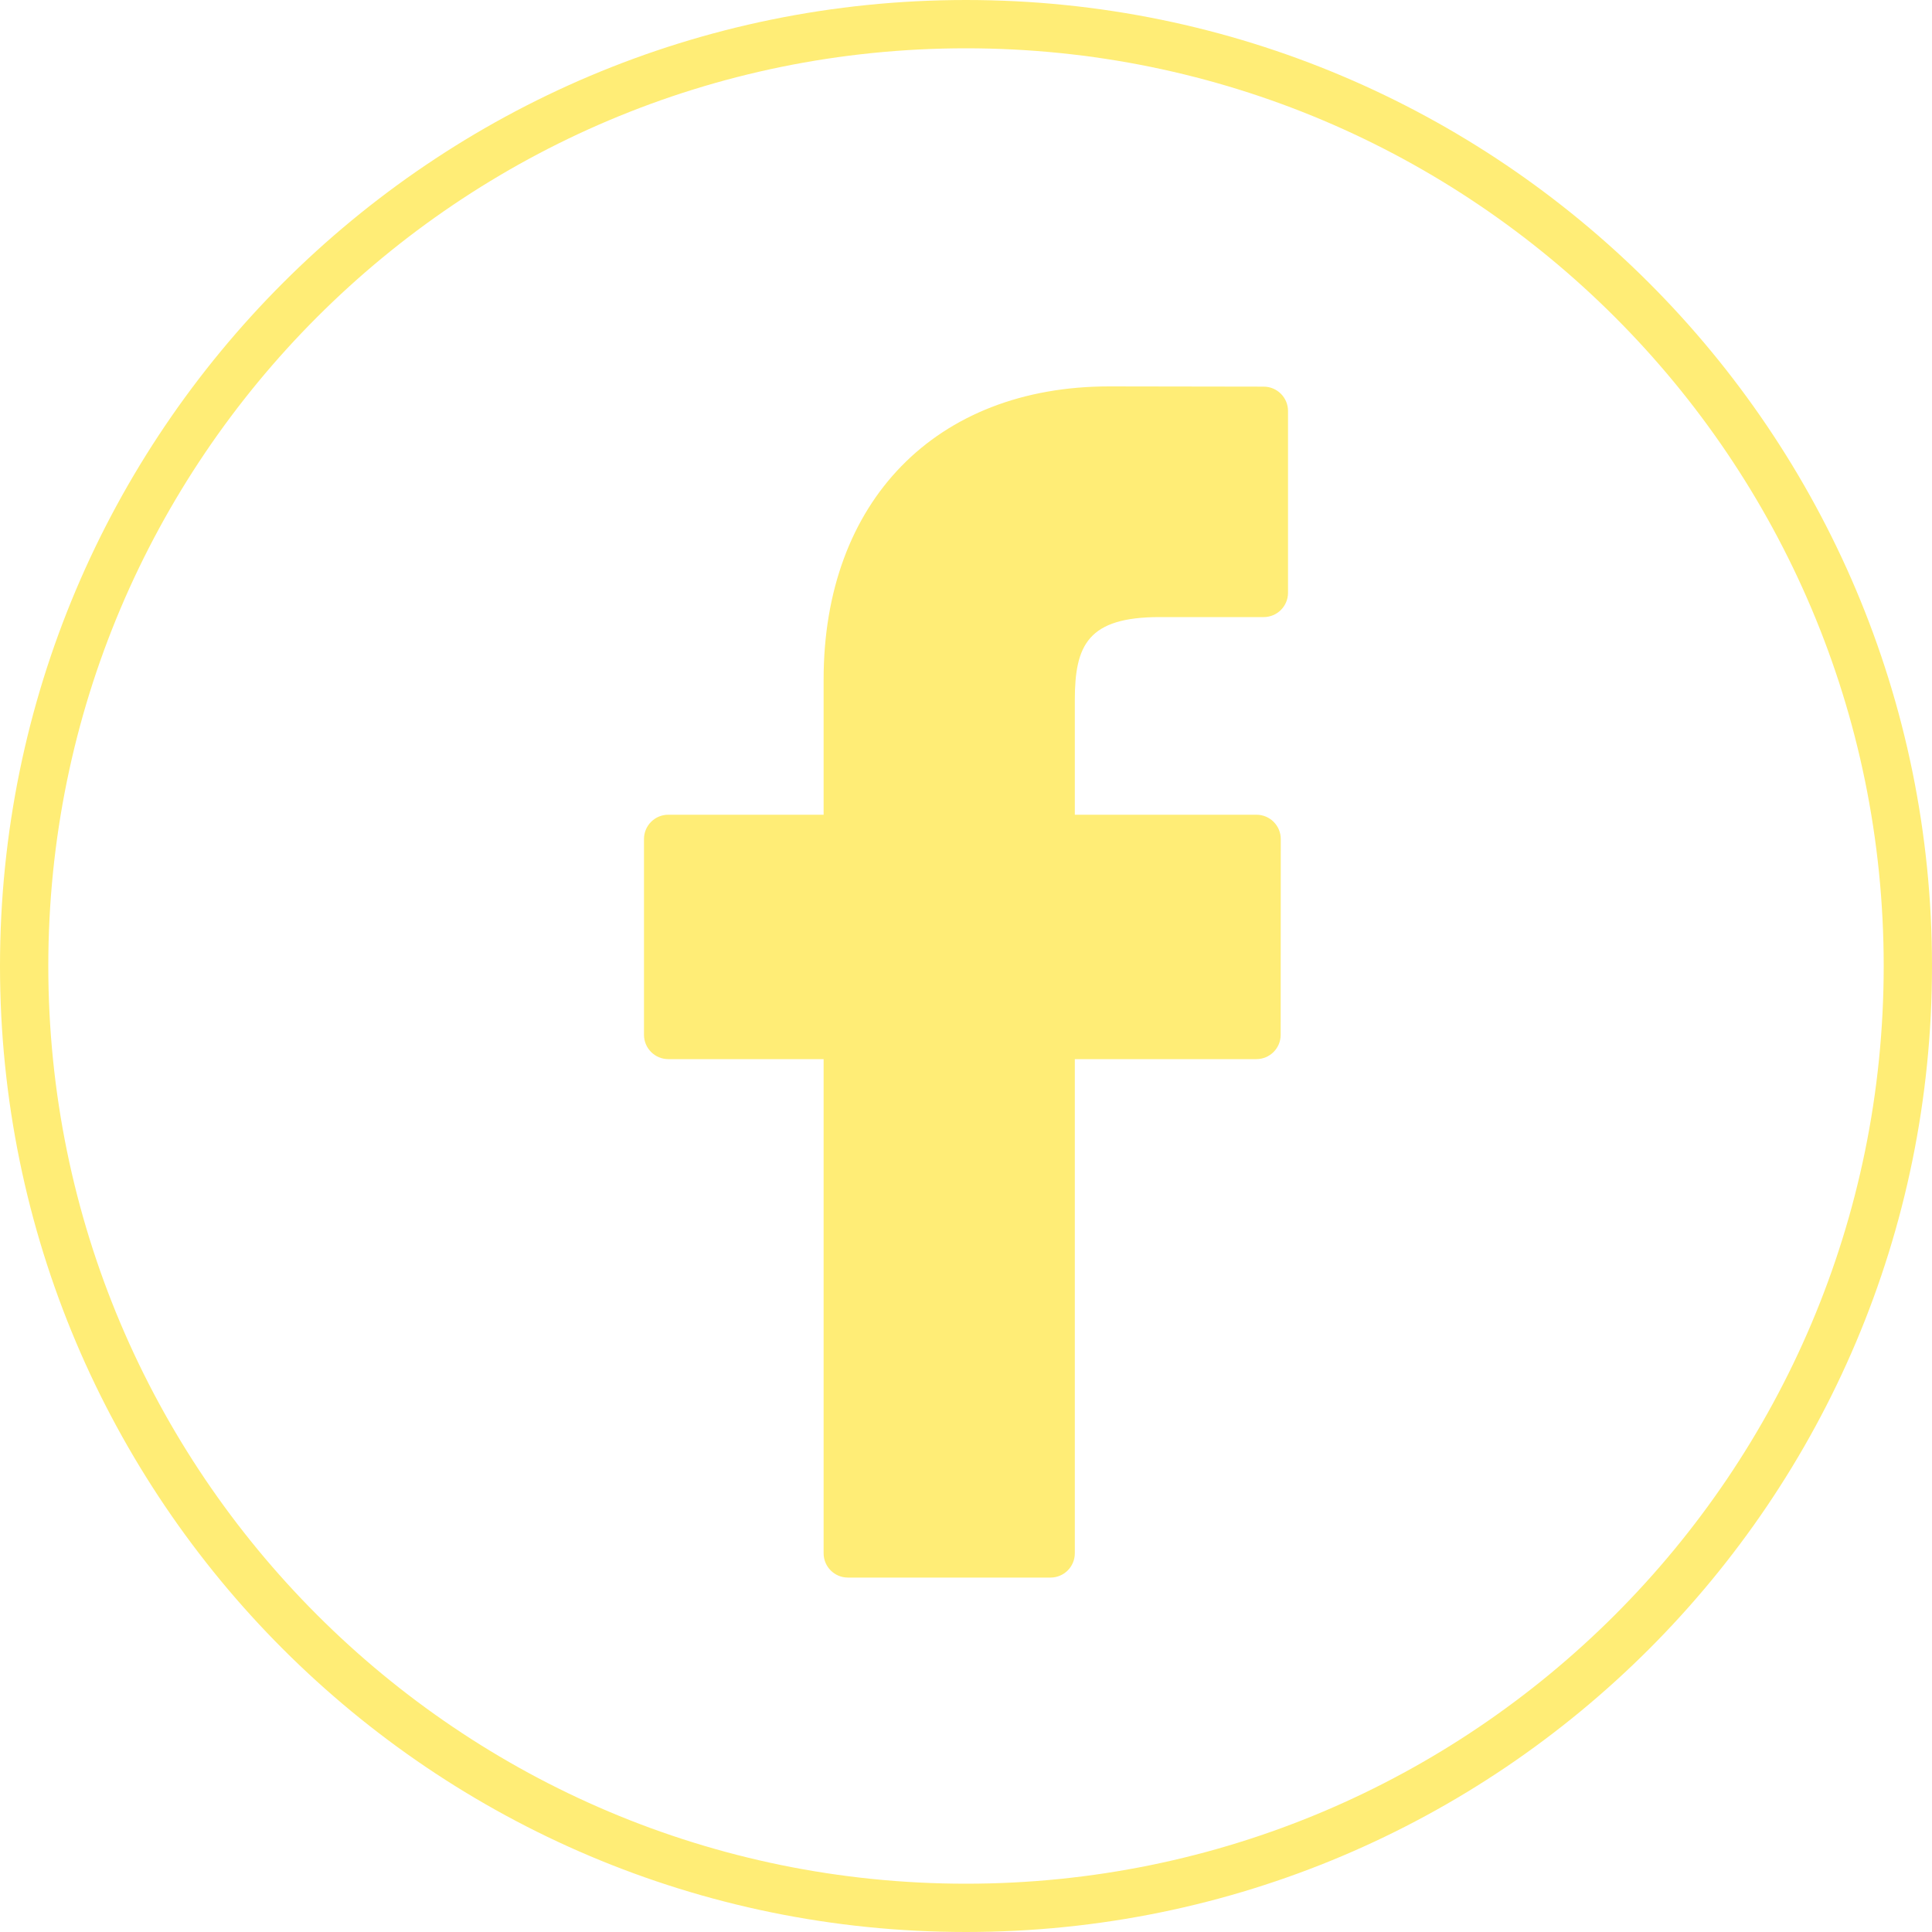
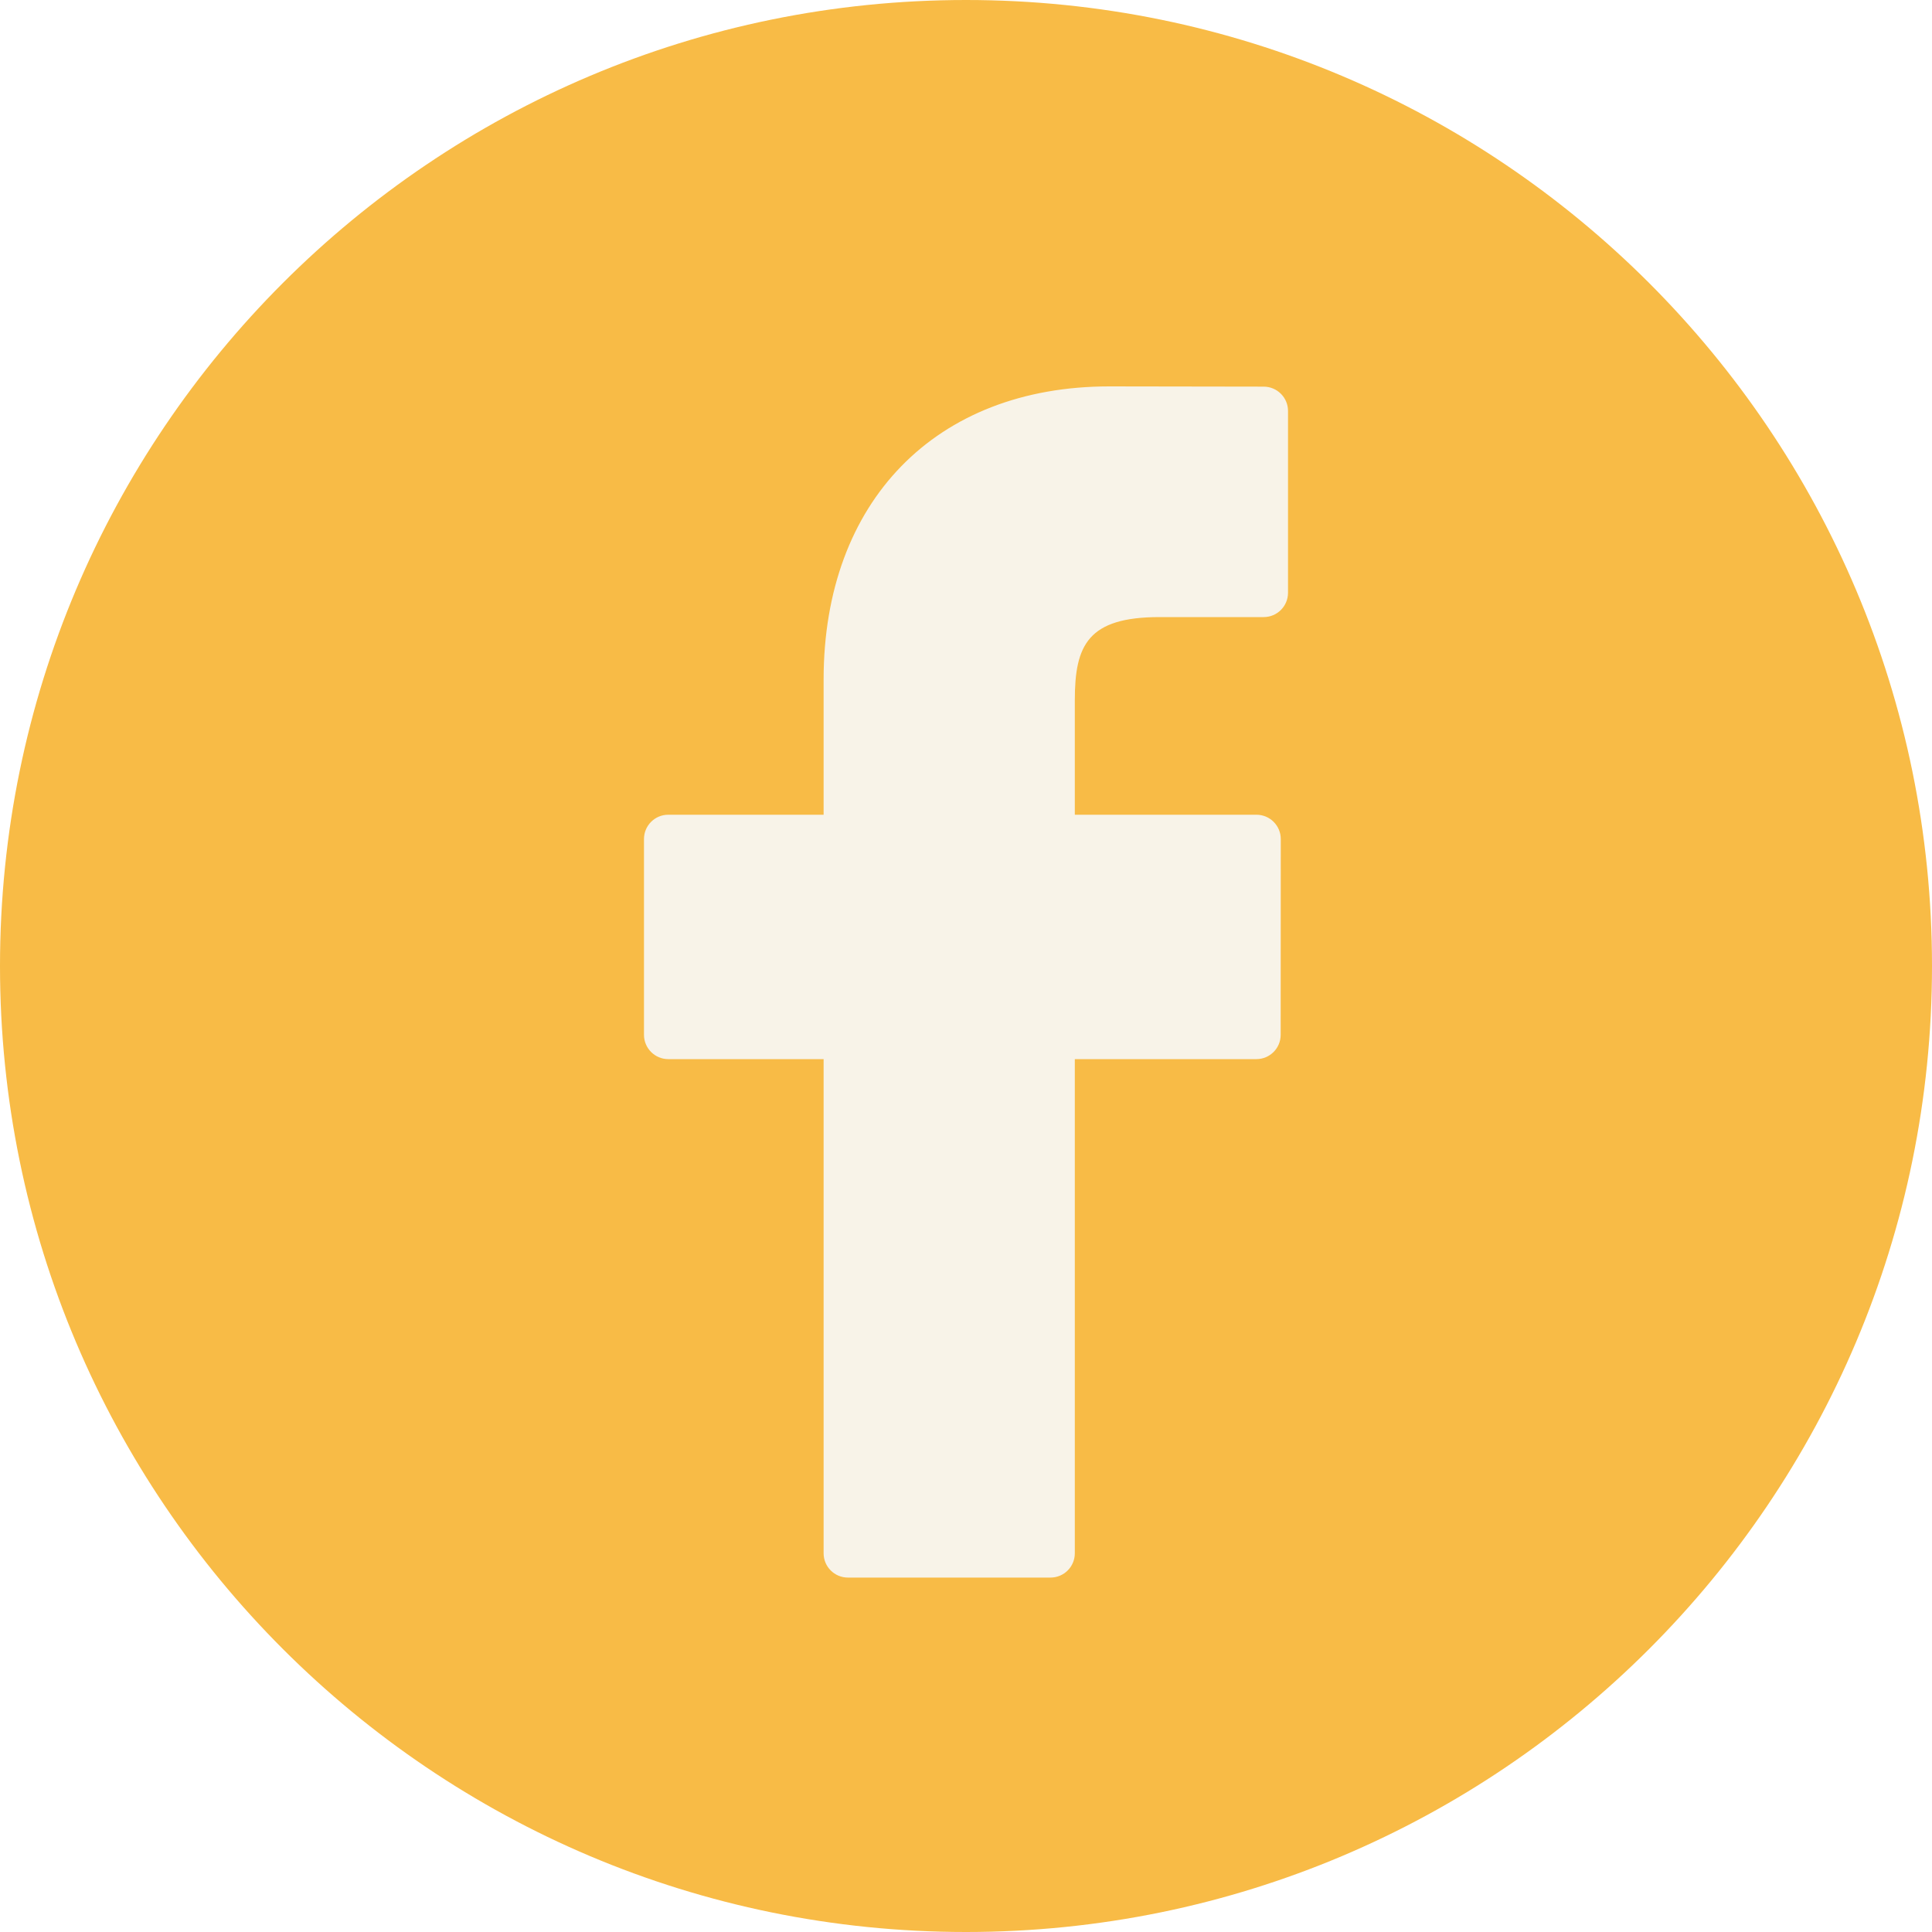
<svg xmlns="http://www.w3.org/2000/svg" width="40" height="40" viewBox="0 0 40 40" fill="none">
-   <path d="M26.165 8.005L22.966 8C19.374 8 17.052 10.382 17.052 14.069V16.868H13.836C13.558 16.868 13.333 17.093 13.333 17.371V21.425C13.333 21.703 13.559 21.928 13.836 21.928H17.052V32.159C17.052 32.437 17.277 32.662 17.555 32.662H21.75C22.028 32.662 22.253 32.436 22.253 32.159V21.928H26.012C26.29 21.928 26.515 21.703 26.515 21.425L26.517 17.371C26.517 17.237 26.464 17.11 26.369 17.015C26.275 16.921 26.147 16.868 26.014 16.868H22.253V14.495C22.253 13.355 22.524 12.776 24.01 12.776L26.164 12.776C26.442 12.776 26.667 12.55 26.667 12.273V8.508C26.667 8.231 26.442 8.006 26.165 8.005Z" fill="#FFED76" />
-   <circle cx="20" cy="20" r="19.5" stroke="#FFED76" />
+   <circle cx="20" cy="20" r="20" fill="#F8BB46" />
+   <path d="M26.165 8.005L22.966 8C19.373 8 17.052 10.382 17.052 14.069V16.868H13.836C13.558 16.868 13.333 17.093 13.333 17.371V21.425C13.333 21.703 13.559 21.928 13.836 21.928H17.052V32.159C17.052 32.437 17.277 32.662 17.555 32.662H21.75C22.028 32.662 22.253 32.436 22.253 32.159V21.928H26.012C26.29 21.928 26.515 21.703 26.515 21.425L26.517 17.371C26.517 17.237 26.464 17.11 26.369 17.015C26.275 16.921 26.147 16.868 26.014 16.868H22.253V14.495C22.253 13.355 22.524 12.776 24.01 12.776L26.164 12.776C26.442 12.776 26.667 12.55 26.667 12.273V8.508C26.667 8.231 26.442 8.006 26.165 8.005Z" fill="#F8F3E8" />
</svg>
